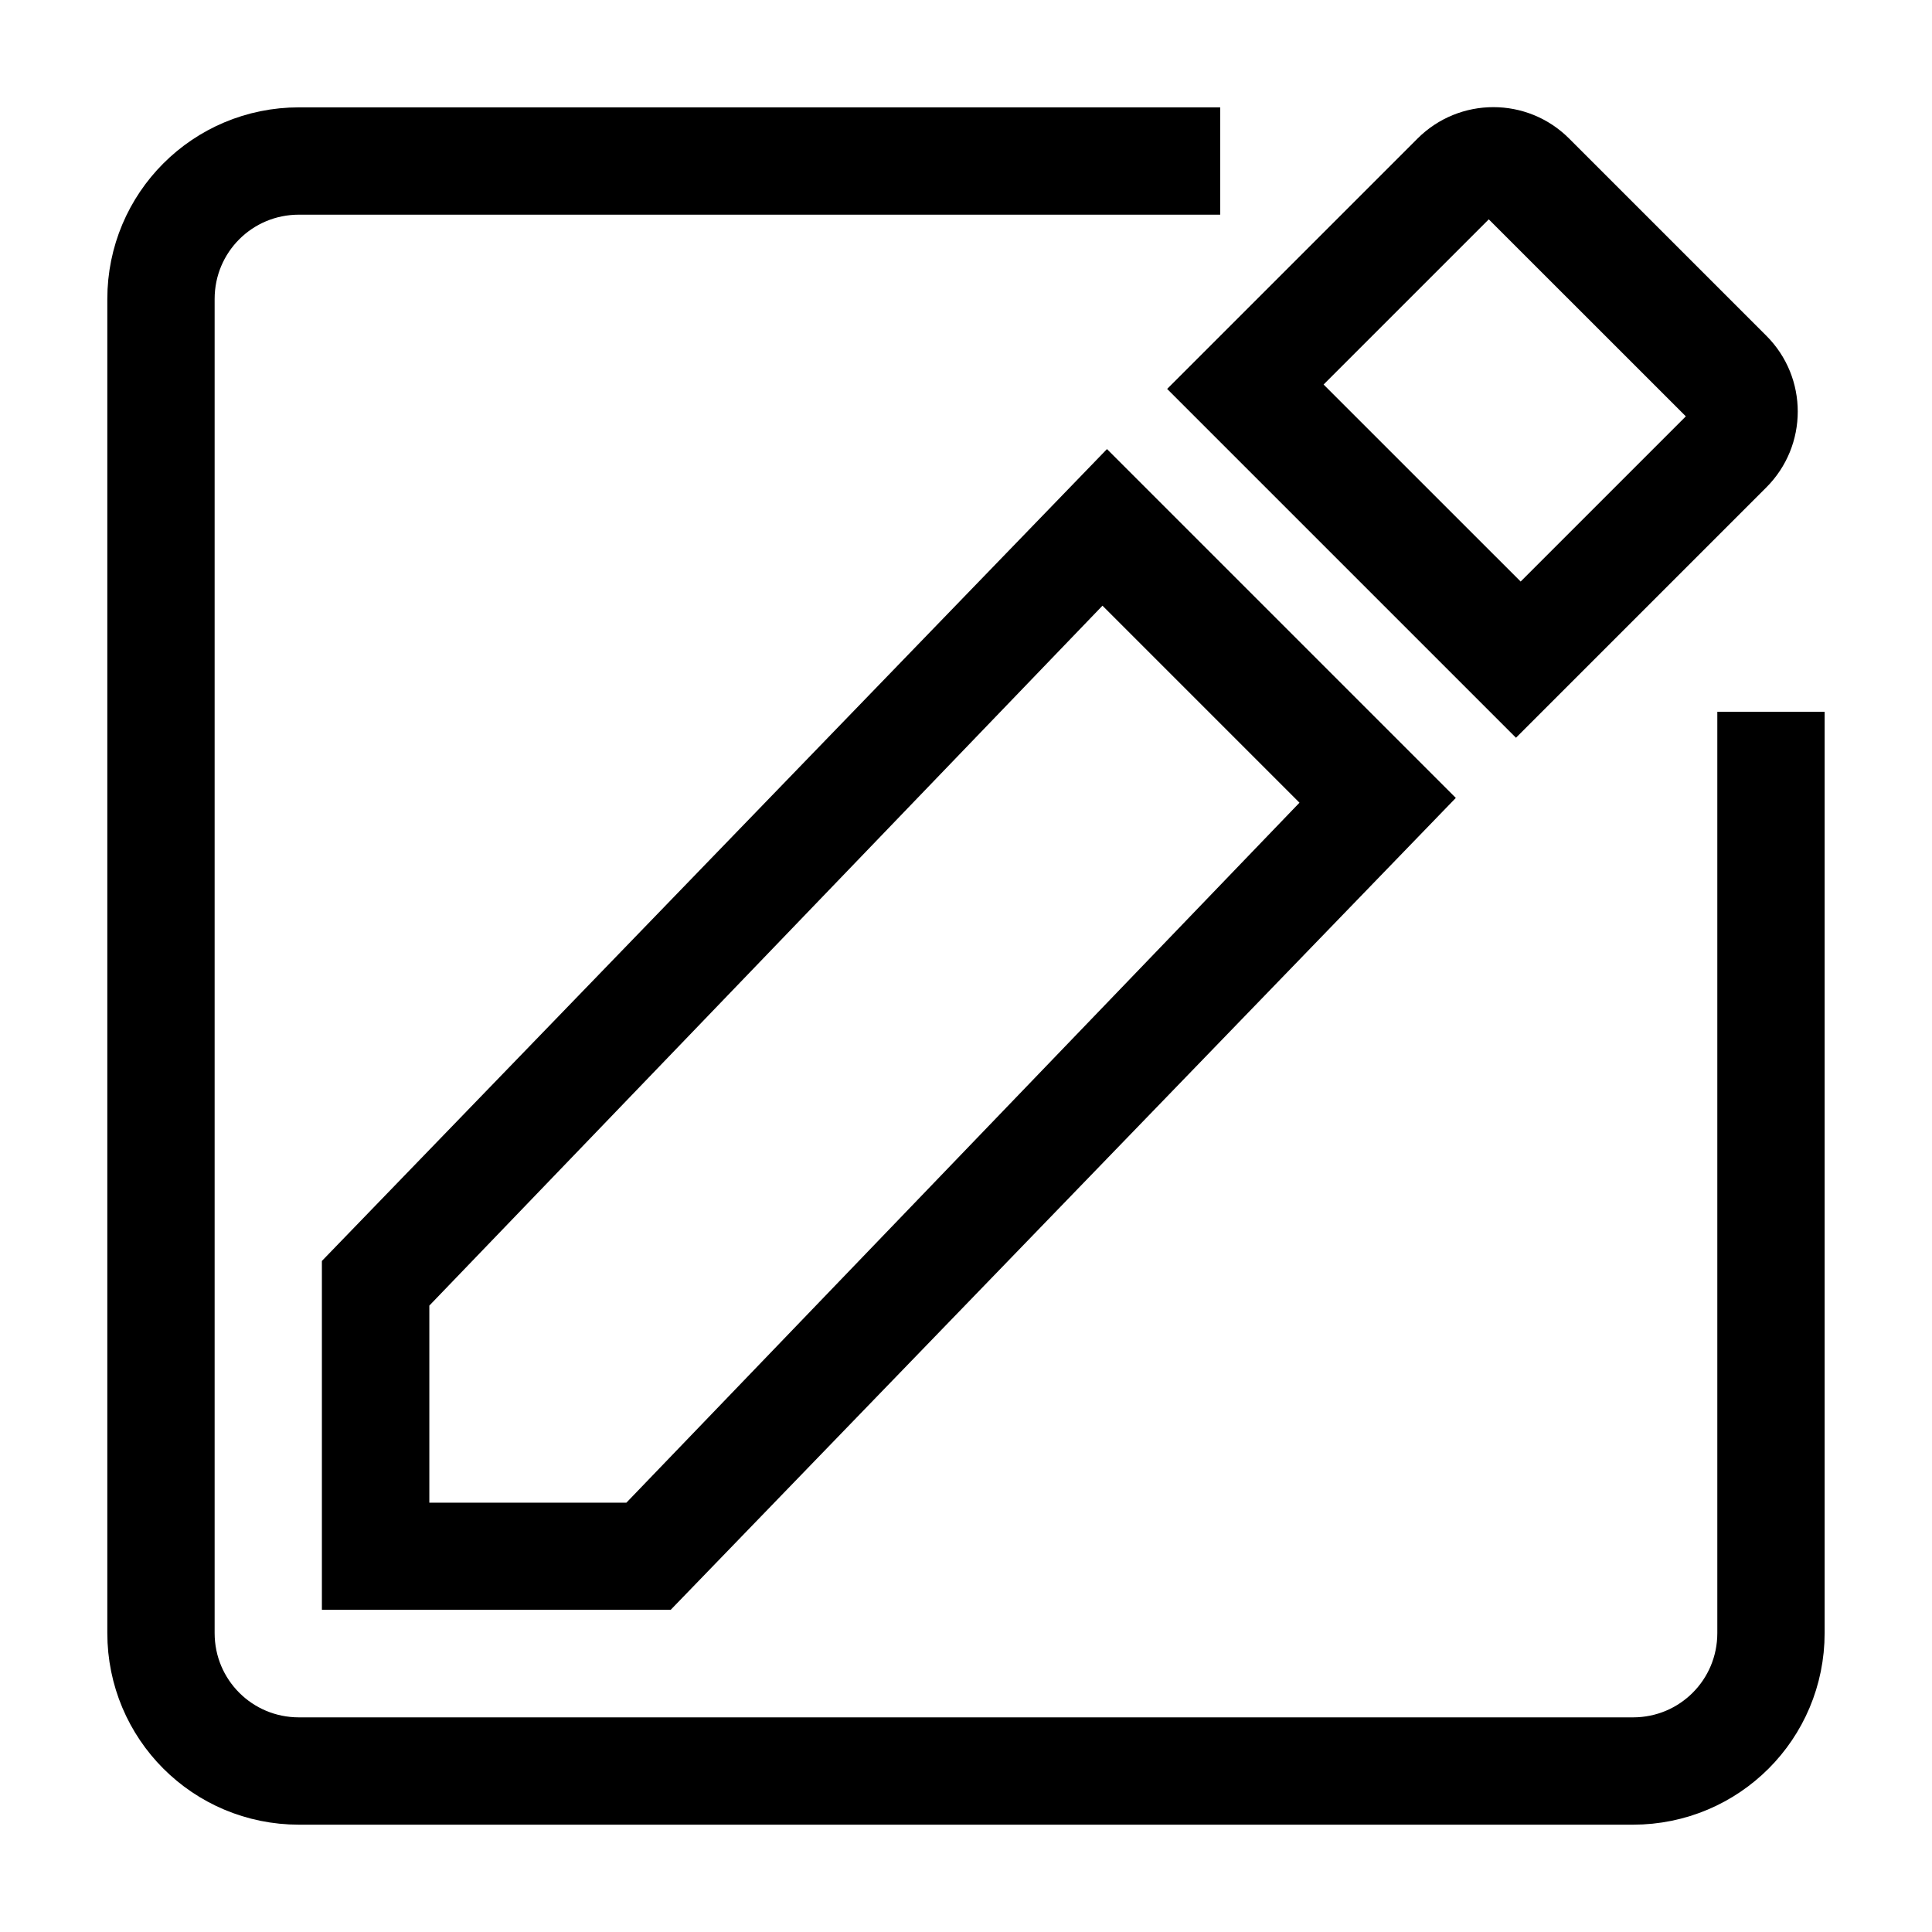
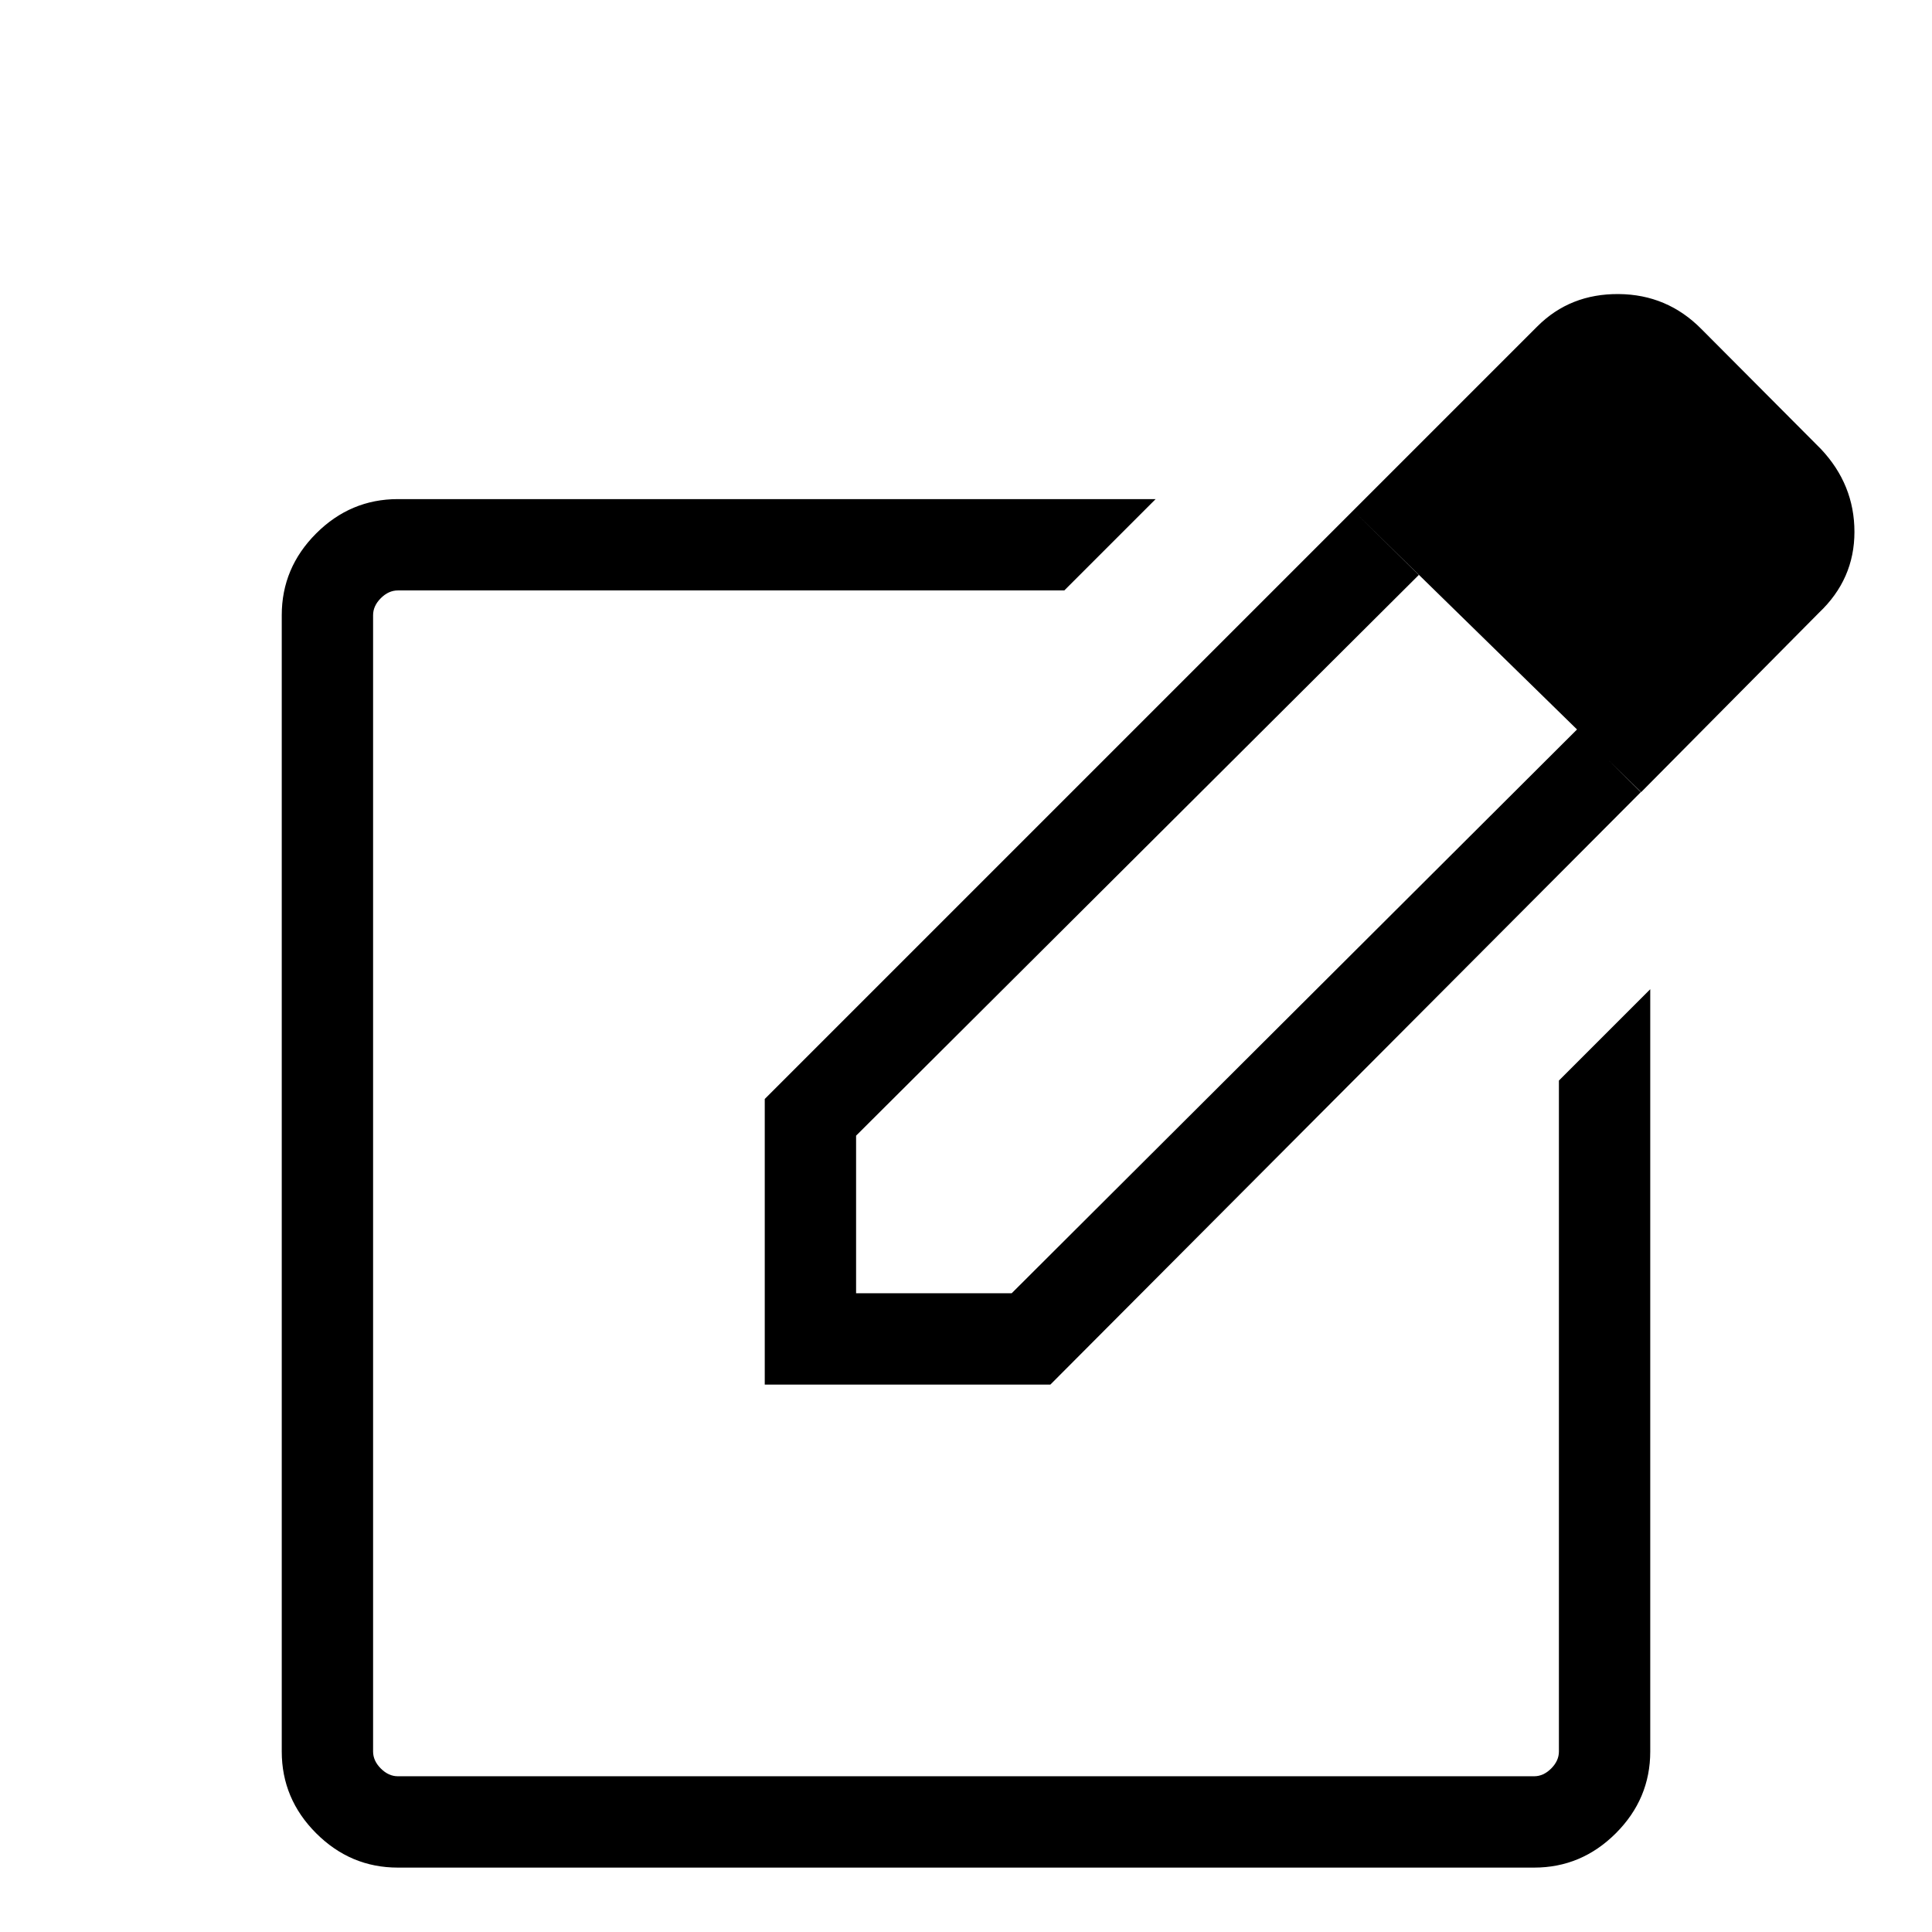
- <svg xmlns="http://www.w3.org/2000/svg" version="1.1" width="36" height="36" viewBox="0 0 36 36" enable-background="new 0 0 24.00 24.00" xml:space="preserve" id="svg853">
-   <defs id="defs857" />
-   <path fill="#000000" fill-opacity="1" stroke-width="0.2" stroke-linejoin="round" d="m 32.912,9.083 -4.664,4.664 -6.5,-6.5 4.664,-4.664 c 0.782,-0.782 2.048,-0.782 2.828,0 l 3.672,3.672 c 0.782,0.78 0.782,2.046 0,2.828 z M 5.998,23.496 20.627,8.368 27.127,14.868 12.498,29.996 H 5.998 Z M 27.741,4.087 l -3.078,3.078 3.672,3.671 3.078,-3.078 z M 24.214,14.957 20.543,11.286 8,24.328 V 28 h 3.672 z" id="path851" />
-   <g id="g961" transform="matrix(0.789473,0,0,0.7894759,14.13663,-0.5484149)" style="stroke-width:1.267">
-     <path id="rect1443" style="fill:none;stroke:#000000;stroke-width:2.533;stroke-linejoin:round" d="m 23.893,17.495 v 21.743 c 0,1.804 -1.453,3.257 -3.257,3.257 h -31.486 c -1.804,0 -3.257,-1.453 -3.257,-3.257 V 7.752 c 0,-1.804 1.453,-3.257 3.257,-3.257 l 21.743,-2e-7" />
-   </g>
+ <svg xmlns="http://www.w3.org/2000/svg" height="48" viewBox="0 96 960 960" width="48">
+   <path d="M197.694 1024q-23.529 0-40.611-17.08-17.082-17.085-17.082-40.614V401.694q0-23.529 17.082-40.611 17.082-17.082 40.611-17.082H574.23l-45.384 45.384H197.694q-4.616 0-8.463 3.846-3.846 3.847-3.846 8.463v564.612q0 4.616 3.846 8.463 3.847 3.846 8.463 3.846h564.612q4.616 0 8.463-3.846 3.846-3.847 3.846-8.463V632.923l45.384-45.384v378.767q0 23.529-17.082 40.614-17.082 17.08-40.611 17.08H197.694ZM480 684Zm192.385-334.306L705 381.693 425.385 660.308v78.307h77.307l281-280.23 31.614 31.23-293.384 294.384H380.001V642.078l292.384-292.384Zm143.082 139.921L672.385 349.694l91.538-91.538q16.231-16.231 40.388-16.039 24.157.193 41.15 17.423l59.383 59.614q16.616 17.667 16.616 41.152 0 23.484-17.616 40.155l-88.377 89.154Z" />
</svg>
